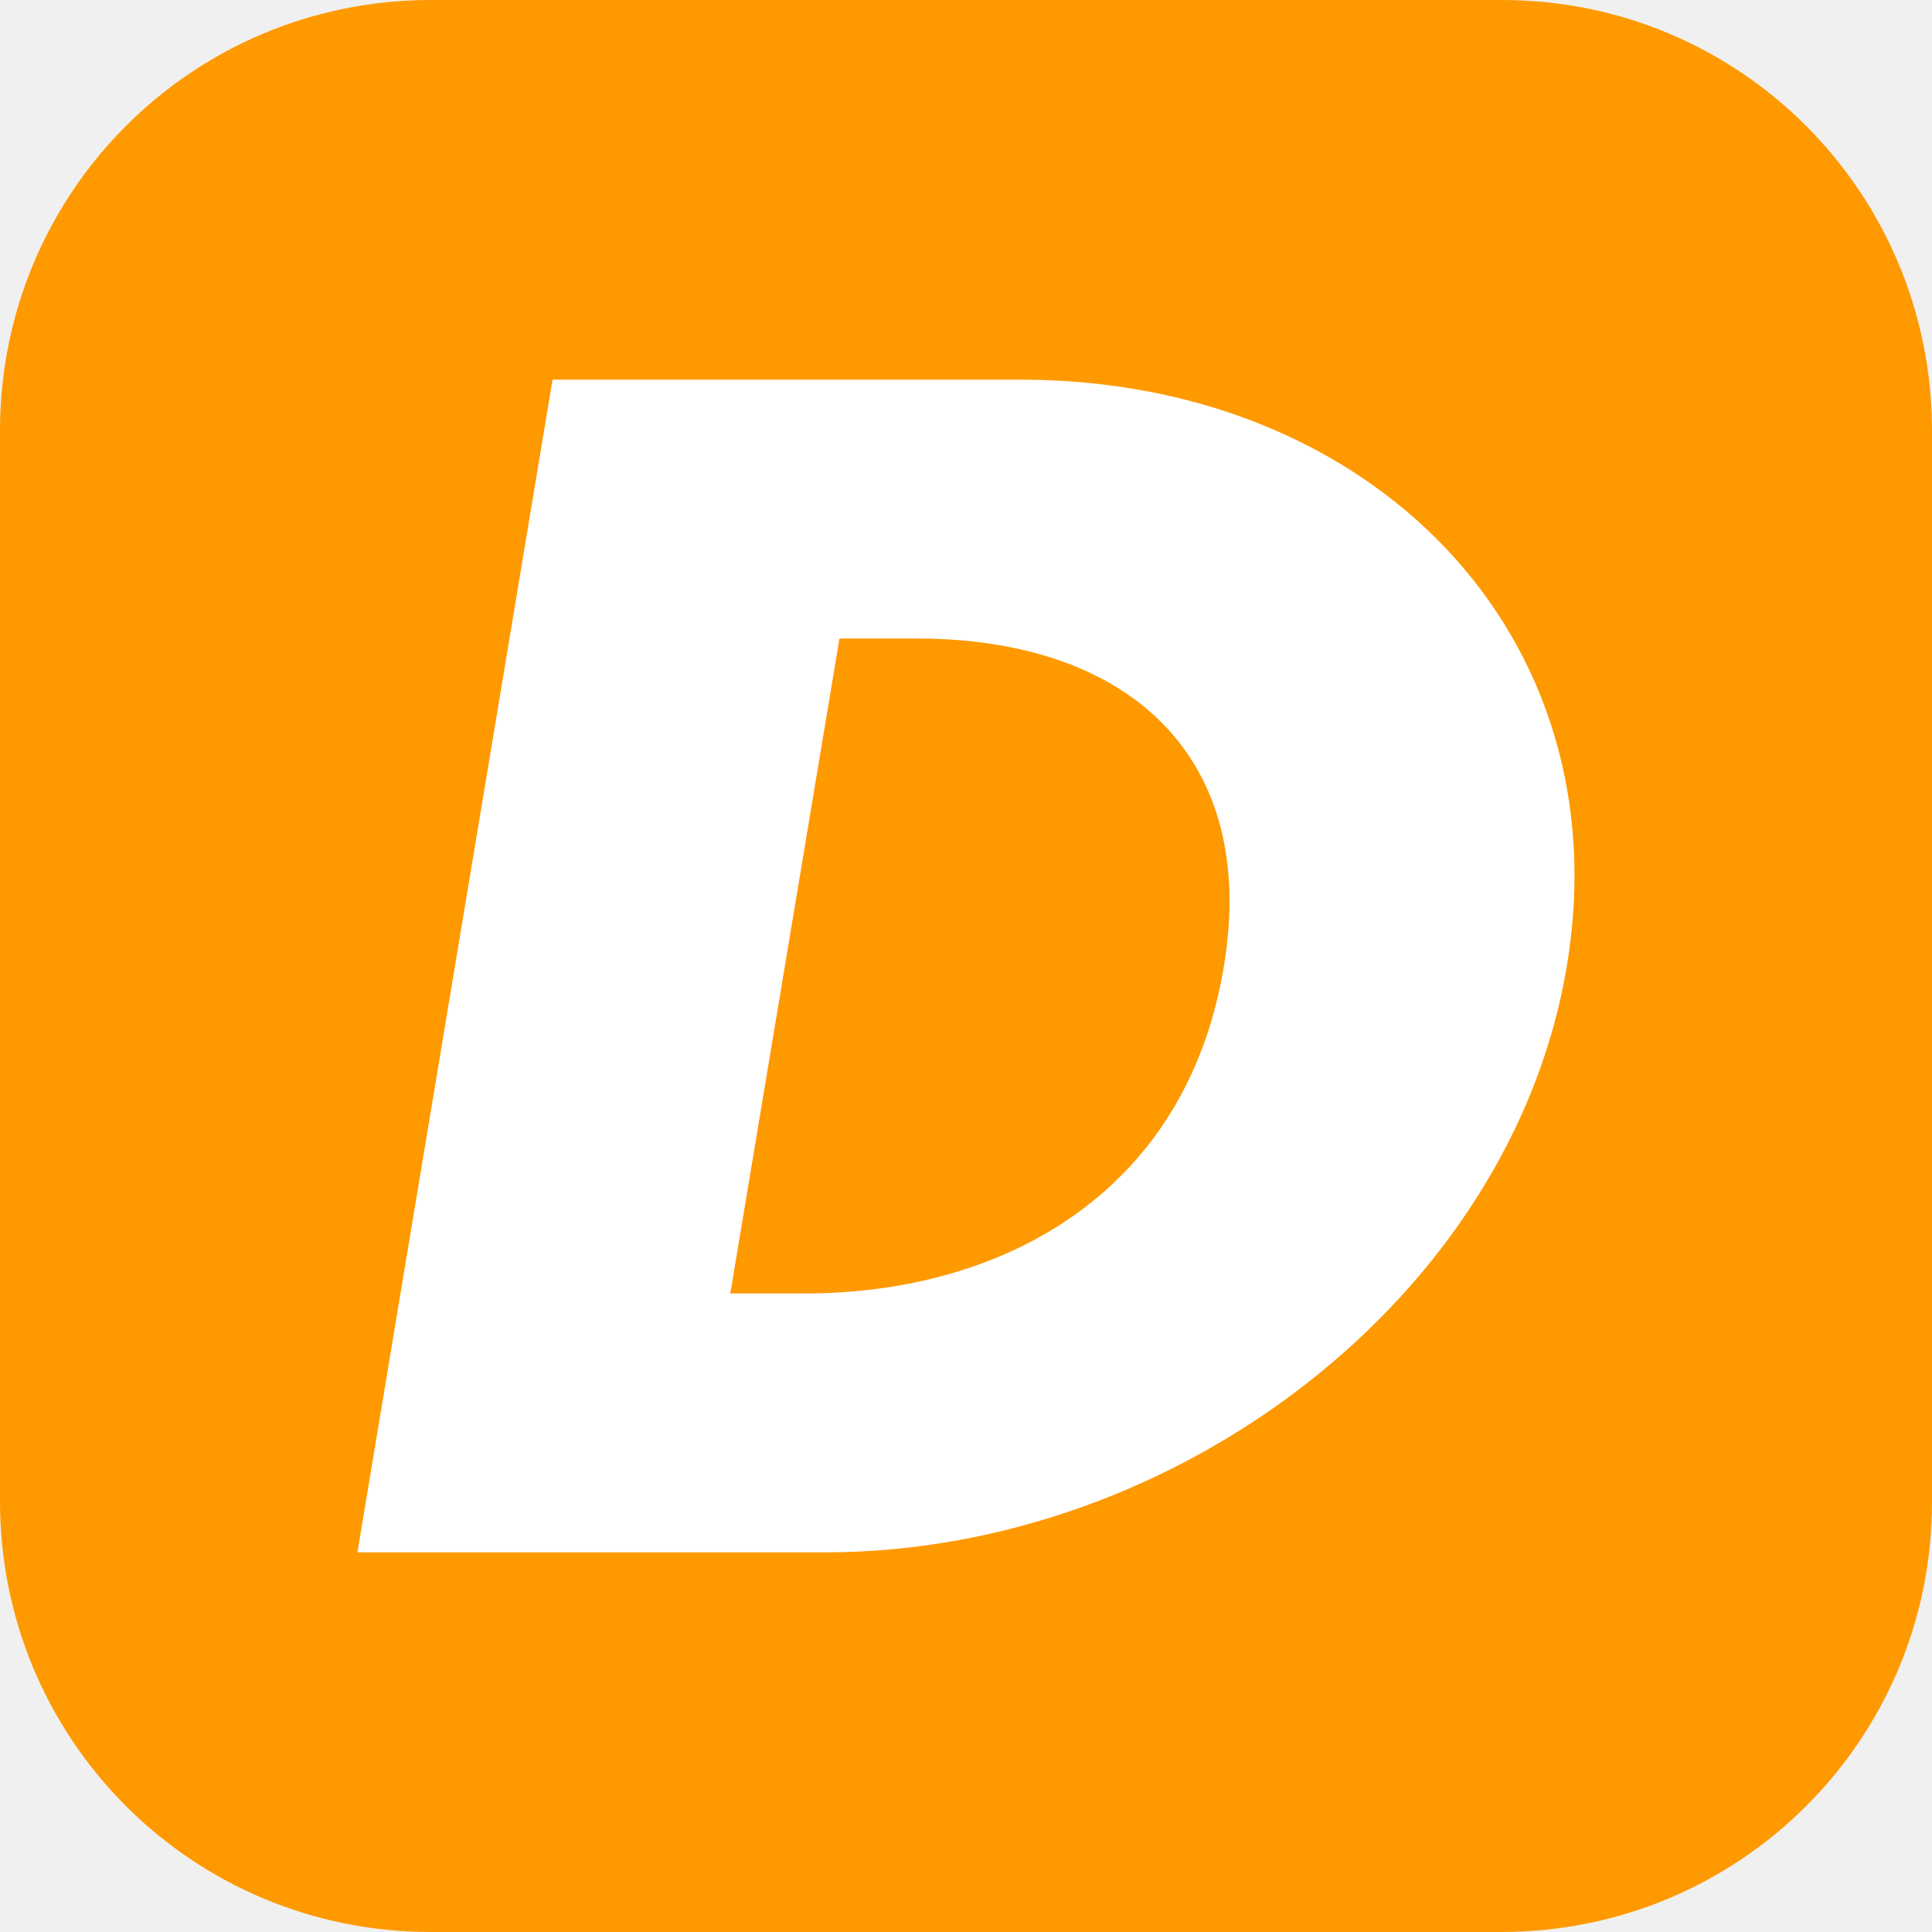
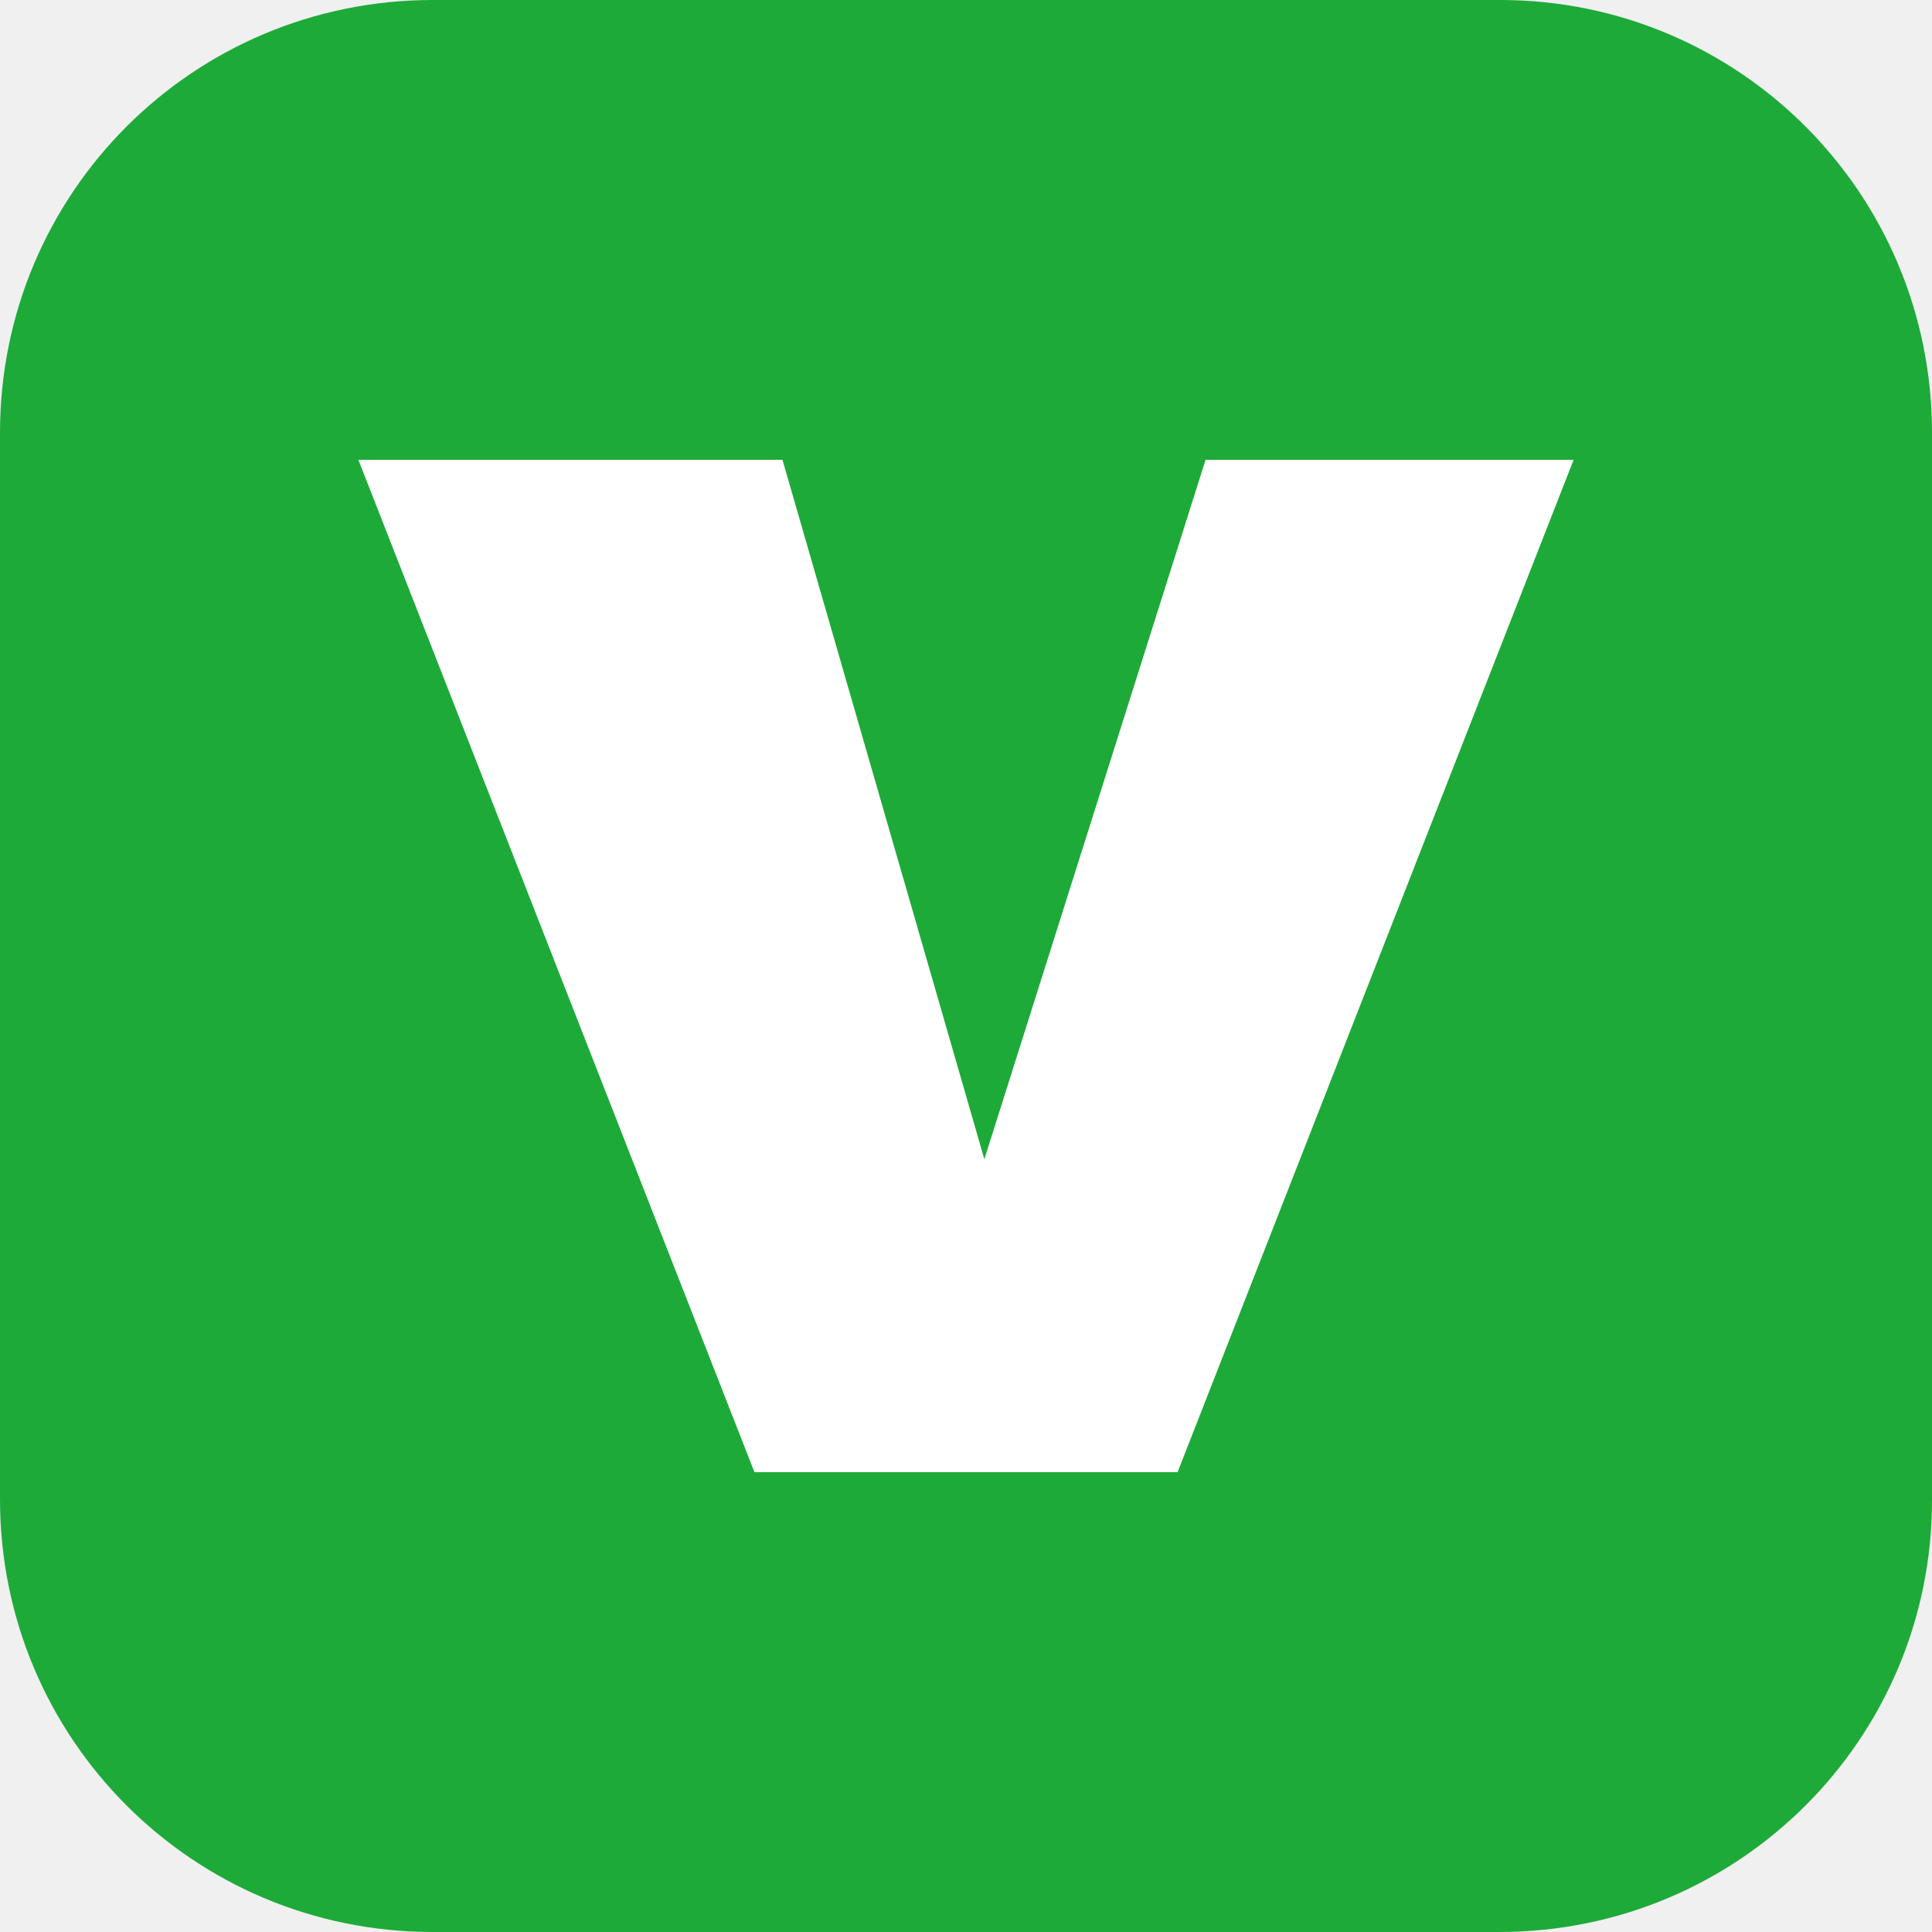
<svg xmlns="http://www.w3.org/2000/svg" version="1.1" id="圖層_1" x="0px" y="0px" viewBox="0 0 200 200" style="enable-background:new 0 0 200 200;" xml:space="preserve">
  <style type="text/css">
	.st0{display:none;}
	.st1{display:inline;}
	.st2{fill:#14A028;}
	.st3{fill:none;stroke:#14A028;stroke-width:1.135;stroke-linecap:round;stroke-linejoin:round;stroke-miterlimit:10;}
	.st4{fill:none;stroke:#14A028;stroke-width:0.945;stroke-linecap:round;stroke-linejoin:round;stroke-miterlimit:10;}
	.st5{fill:none;stroke:#14A028;stroke-width:0.945;stroke-miterlimit:10;}
	.st6{fill-rule:evenodd;clip-rule:evenodd;fill:#14A028;}
- 	.st7{fill:#FF9900;}
- 	.st8{fill:#FFFFFF;}
+ 	.st7{fill:#1EAA39;}
+ 	.st8{fill-rule:evenodd;clip-rule:evenodd;fill:#FFFFFF;}
</style>
  <g id="Show_Axes_Reference" class="st0">
    <g class="st1">
      <g>
        <path class="st2" d="M13.9,9.3C13.8,9.3,13.8,9.3,13.9,9.3V7.5l-1.7-2.9c0,0,0,0,0-0.1V4.4c0,0,0,0,0.1,0H13h0.1     c0,0,0.1,0,0.1,0.1l1.1,2.1l0,0l1.1-2.1c0,0,0-0.1,0.1-0.1h0.1h0.7h0.1c0,0,0,0,0,0.1c0,0,0,0,0,0.1l-1.7,2.9v1.7v0.1h-0.1H14     C13.9,9.4,13.9,9.4,13.9,9.3z" />
      </g>
      <g>
        <path class="st2" d="M2.6,25.3C2.6,25.3,2.6,25.2,2.6,25.3v-0.4v-0.1l2.5-3.5H2.7H2.6v-0.1v-0.5v-0.1h0.1H6h0.1v0.1v0.4v0.1     l-2.5,3.6H6h0.1v0.1v0.5v0.1H6L2.6,25.3C2.7,25.3,2.6,25.3,2.6,25.3z" />
      </g>
      <g>
        <path class="st2" d="M23.4,25.3C23.3,25.3,23.3,25.2,23.4,25.3c0-0.1,0-0.1,0-0.1l1.4-2.3l0,0l0,0l-1.4-2.3c0,0,0,0,0-0.1v-0.1     c0,0,0,0,0.1,0h0.7h0.1c0,0,0.1,0,0.1,0.1l1,1.7l0,0l0,0l1-1.7c0,0,0-0.1,0.1-0.1h0.1h0.7h0.1c0,0,0,0,0,0.1c0,0,0,0,0,0.1     L26,22.9l0,0l0,0l1.4,2.3c0,0,0,0,0,0.1v0.1c0,0,0,0-0.1,0h-0.7h-0.1c0,0-0.1,0-0.1-0.1l-1-1.7l0,0l0,0l-1,1.7c0,0,0,0.1-0.1,0.1     h-0.1L23.4,25.3L23.4,25.3z" />
      </g>
      <g>
        <line class="st3" x1="14.4" y1="19.2" x2="8.2" y2="22.8" />
        <line class="st3" x1="14.4" y1="19.3" x2="14.4" y2="12" />
        <line class="st3" x1="20.7" y1="22.8" x2="14.4" y2="19.2" />
      </g>
    </g>
  </g>
  <g id="Show_Projector__x2F__Projection_Interfere" class="st0">
    <g class="st1">
      <polygon class="st4" points="22,24.5 17.1,21.9 17.1,18.7 22,21.5   " />
      <polygon class="st4" points="22,24.5 26.8,21.5 26.8,18.6 22,21.5   " />
      <polygon class="st4" points="26.8,18.6 22,21.5 17.1,18.7 22.1,16   " />
      <polygon class="st4" points="11.2,17.8 7.5,15.8 7.5,13.4 11.2,15.6   " />
      <polygon class="st4" points="11.2,17.8 14.8,15.6 14.8,13.4 11.2,15.5   " />
      <polygon class="st4" points="14.8,13.4 11.2,15.5 7.5,13.4 11.2,11.4   " />
      <line class="st4" x1="3.2" y1="21.5" x2="16.3" y2="19.9" />
      <line class="st4" x1="20.2" y1="16.3" x2="14.6" y2="5.5" />
    </g>
  </g>
  <g id="Show_Projector_Distance_Range_Reference" class="st0">
    <g class="st1">
      <rect x="5.1" y="14.9" class="st5" width="19.9" height="7" />
      <g>
        <line class="st5" x1="11.7" y1="15.2" x2="11.7" y2="18.4" />
        <line class="st5" x1="18.3" y1="15.2" x2="18.3" y2="18.4" />
        <line class="st5" x1="8.4" y1="15.2" x2="8.4" y2="17.4" />
        <line class="st5" x1="15" y1="15.2" x2="15" y2="17.4" />
        <line class="st5" x1="21.6" y1="15.2" x2="21.6" y2="17.4" />
      </g>
      <line class="st5" x1="24.1" y1="10.2" x2="6.9" y2="10.2" />
      <path class="st6" d="M5.2,10.4l3.3,1.9c0.1,0.1,0.3,0,0.3-0.2V8.3c0-0.1-0.2-0.2-0.3-0.2L5.2,10C5,10.1,5,10.3,5.2,10.4z" />
      <path class="st6" d="M24.8,10.4l-3.3,1.9c-0.1,0.1-0.3,0-0.3-0.2V8.3c0-0.1,0.2-0.2,0.3-0.2l3.3,1.9C25,10.1,25,10.3,24.8,10.4z" />
    </g>
  </g>
  <g id="Show_Projector_Light_Bound" class="st0">
    <g class="st1">
      <g>
        <polygon class="st4" points="21.7,23.7 18.4,21.9 18.4,19.8 21.7,21.7    " />
        <polygon class="st4" points="21.7,23.7 24.9,21.7 24.9,19.7 21.7,21.6    " />
        <polygon class="st4" points="24.9,19.7 21.7,21.6 18.4,19.8 21.7,17.9    " />
      </g>
      <polyline class="st4" points="18.4,20.6 5.1,22.3 5.1,11.9   " />
      <polyline class="st4" points="20.5,18.3 15.2,6.3 5.1,11.9 19.7,19   " />
    </g>
  </g>
  <g id="Delete" class="st0">
    <g class="st1">
      <g>
        <path class="st2" d="M25.2,4.7h-5.8V3c0-1.1-0.9-1.9-1.9-1.9h-4.8c-1.1,0-1.9,0.9-1.9,1.9v1.8h-6C4.4,4.8,4,5.2,4,5.6v0.6     C4,6.6,4.4,7,4.8,7h20.3c0.4,0,0.8-0.4,0.8-0.8V5.5C25.9,5.1,25.6,4.7,25.2,4.7z M12.2,3c0-0.2,0.2-0.4,0.4-0.4h4.8     c0.2,0,0.4,0.2,0.4,0.4v1.8h-5.6C12.2,4.8,12.2,3,12.2,3z" />
        <path class="st2" d="M5.1,9.4l1.6,17.3c0,1.2,1,2.2,2.2,2.2h12.2c1.2,0,2.2-1,2.2-2.2L25,9.4H5.1z M11,25.4L11,25.4     c-0.4,0-0.7-0.3-0.7-0.6L9.4,13.7c0-0.4,0.2-0.7,0.6-0.7c0.4,0,0.7,0.2,0.7,0.6l0.9,11.2C11.6,25.1,11.4,25.4,11,25.4z      M15.1,25.4L15.1,25.4c-0.4,0-0.7-0.3-0.7-0.6l-0.2-11.2c0-0.4,0.3-0.7,0.6-0.7c0.4,0,0.7,0.3,0.7,0.6l0.2,11.2     C15.7,25.1,15.4,25.4,15.1,25.4z M19.6,24.8c0,0.3-0.3,0.6-0.7,0.6c0,0,0,0-0.1,0c-0.4,0-0.6-0.3-0.6-0.7l0.9-11.2     c0-0.4,0.3-0.6,0.7-0.6c0.4,0,0.6,0.3,0.6,0.7L19.6,24.8z" />
      </g>
    </g>
  </g>
  <g id="Copy" class="st0">
    <g class="st1">
      <g>
        <g>
          <path class="st2" d="M25.6,12.1h-3.7c-1.4,0-2.3-1-2.3-2.3V6.1c0-0.2-0.1-0.3-0.3-0.3H9.2c-0.5,0-0.9,0.4-0.9,0.9v20.5      c0,0.5,0.4,0.9,0.9,0.9H25c0.5,0,0.9-0.4,0.9-0.9V12.4C25.9,12.3,25.8,12.1,25.6,12.1z M21.9,24.1h-9.5c-0.4,0-0.6-0.3-0.6-0.6      c0-0.4,0.3-0.6,0.6-0.6h9.5c0.4,0,0.6,0.3,0.6,0.6C22.5,23.8,22.2,24.1,21.9,24.1z M22,20h-9.8c-0.4,0-0.6-0.3-0.6-0.6      c0-0.4,0.3-0.6,0.6-0.6H22c0.4,0,0.6,0.3,0.6,0.6S22.3,20,22,20z M22,16h-9.8c-0.4,0-0.6-0.3-0.6-0.6s0.3-0.6,0.6-0.6H22      c0.4,0,0.6,0.3,0.6,0.6S22.3,16,22,16z" />
          <path class="st2" d="M21,6.3l4.4,4.4c0.1,0.1,0,0.2-0.1,0.2h-3.8c-0.4,0-0.8-0.3-0.8-0.8V6.4C20.8,6.3,20.9,6.2,21,6.3" />
        </g>
        <g>
          <g>
            <path class="st2" d="M4.9,25c-0.4,0-0.8-0.4-0.8-0.8V4.6C4.1,3.1,5.3,2,6.7,2h10.8c0.4,0,0.8,0.4,0.8,0.8S18,3.5,17.6,3.5H6.7       c-0.5,0-1,0.5-1,1.1v19.7C5.7,24.6,5.3,25,4.9,25z" />
          </g>
        </g>
      </g>
    </g>
  </g>
  <g id="Edit" class="st0">
    <g class="st1">
      <g>
-         <rect x="6.2" y="11.6" transform="matrix(0.7071 -0.7071 0.7071 0.7071 -6.0204 15.0713)" class="st2" width="18" height="6.4" />
+         <rect x="6.2" y="11.6" transform="matrix(0.7071 -0.7071 0.7071 0.7071 -6.0306 15.0858)" class="st2" width="18" height="6.4" />
        <path class="st2" d="M10.2,24.4L3.6,27c-0.4,0.2-0.8-0.2-0.6-0.6l2.6-6.5L10.2,24.4z" />
        <path class="st2" d="M26.8,7.8l-2,2l-4.5-4.5l2-2c0.4-0.4,0.9-0.4,1.3,0l3.3,3.3C27.2,6.8,27.2,7.4,26.8,7.8z" />
      </g>
    </g>
  </g>
  <g>
-     <path class="st7" d="M155.4,200H44.6C19.9,200,0,180.1,0,155.4V44.6C0,19.9,19.9,0,44.6,0h110.9C180.1,0,200,19.9,200,44.6v110.9   C200,180.1,180.1,200,155.4,200z" />
-     <path class="st8" d="M37,160.7h48.4c36.4,0,71.1-26.5,76.8-60.7c5.7-34.1-20-60.7-56.6-60.7H57.2L37,160.7z M86.9,66.1h8   c21.9,0,35.4,12.2,31.8,33.9c-3.9,23.7-23.1,33.9-43.4,33.9h-7.7L86.9,66.1z" />
+     <path class="st7" d="M155.2,200H44.8C20,200,0,180,0,155.2V44.8C0,20,20,0,44.8,0h110.5C180,0,200,20,200,44.8v110.5   C200,180,180,200,155.2,200z" />
+     <polygon class="st8" points="101.9,120 81,47.6 37.1,47.6 78.1,152.4 121.9,152.4 162.9,47.6 124.8,47.6  " />
  </g>
</svg>
